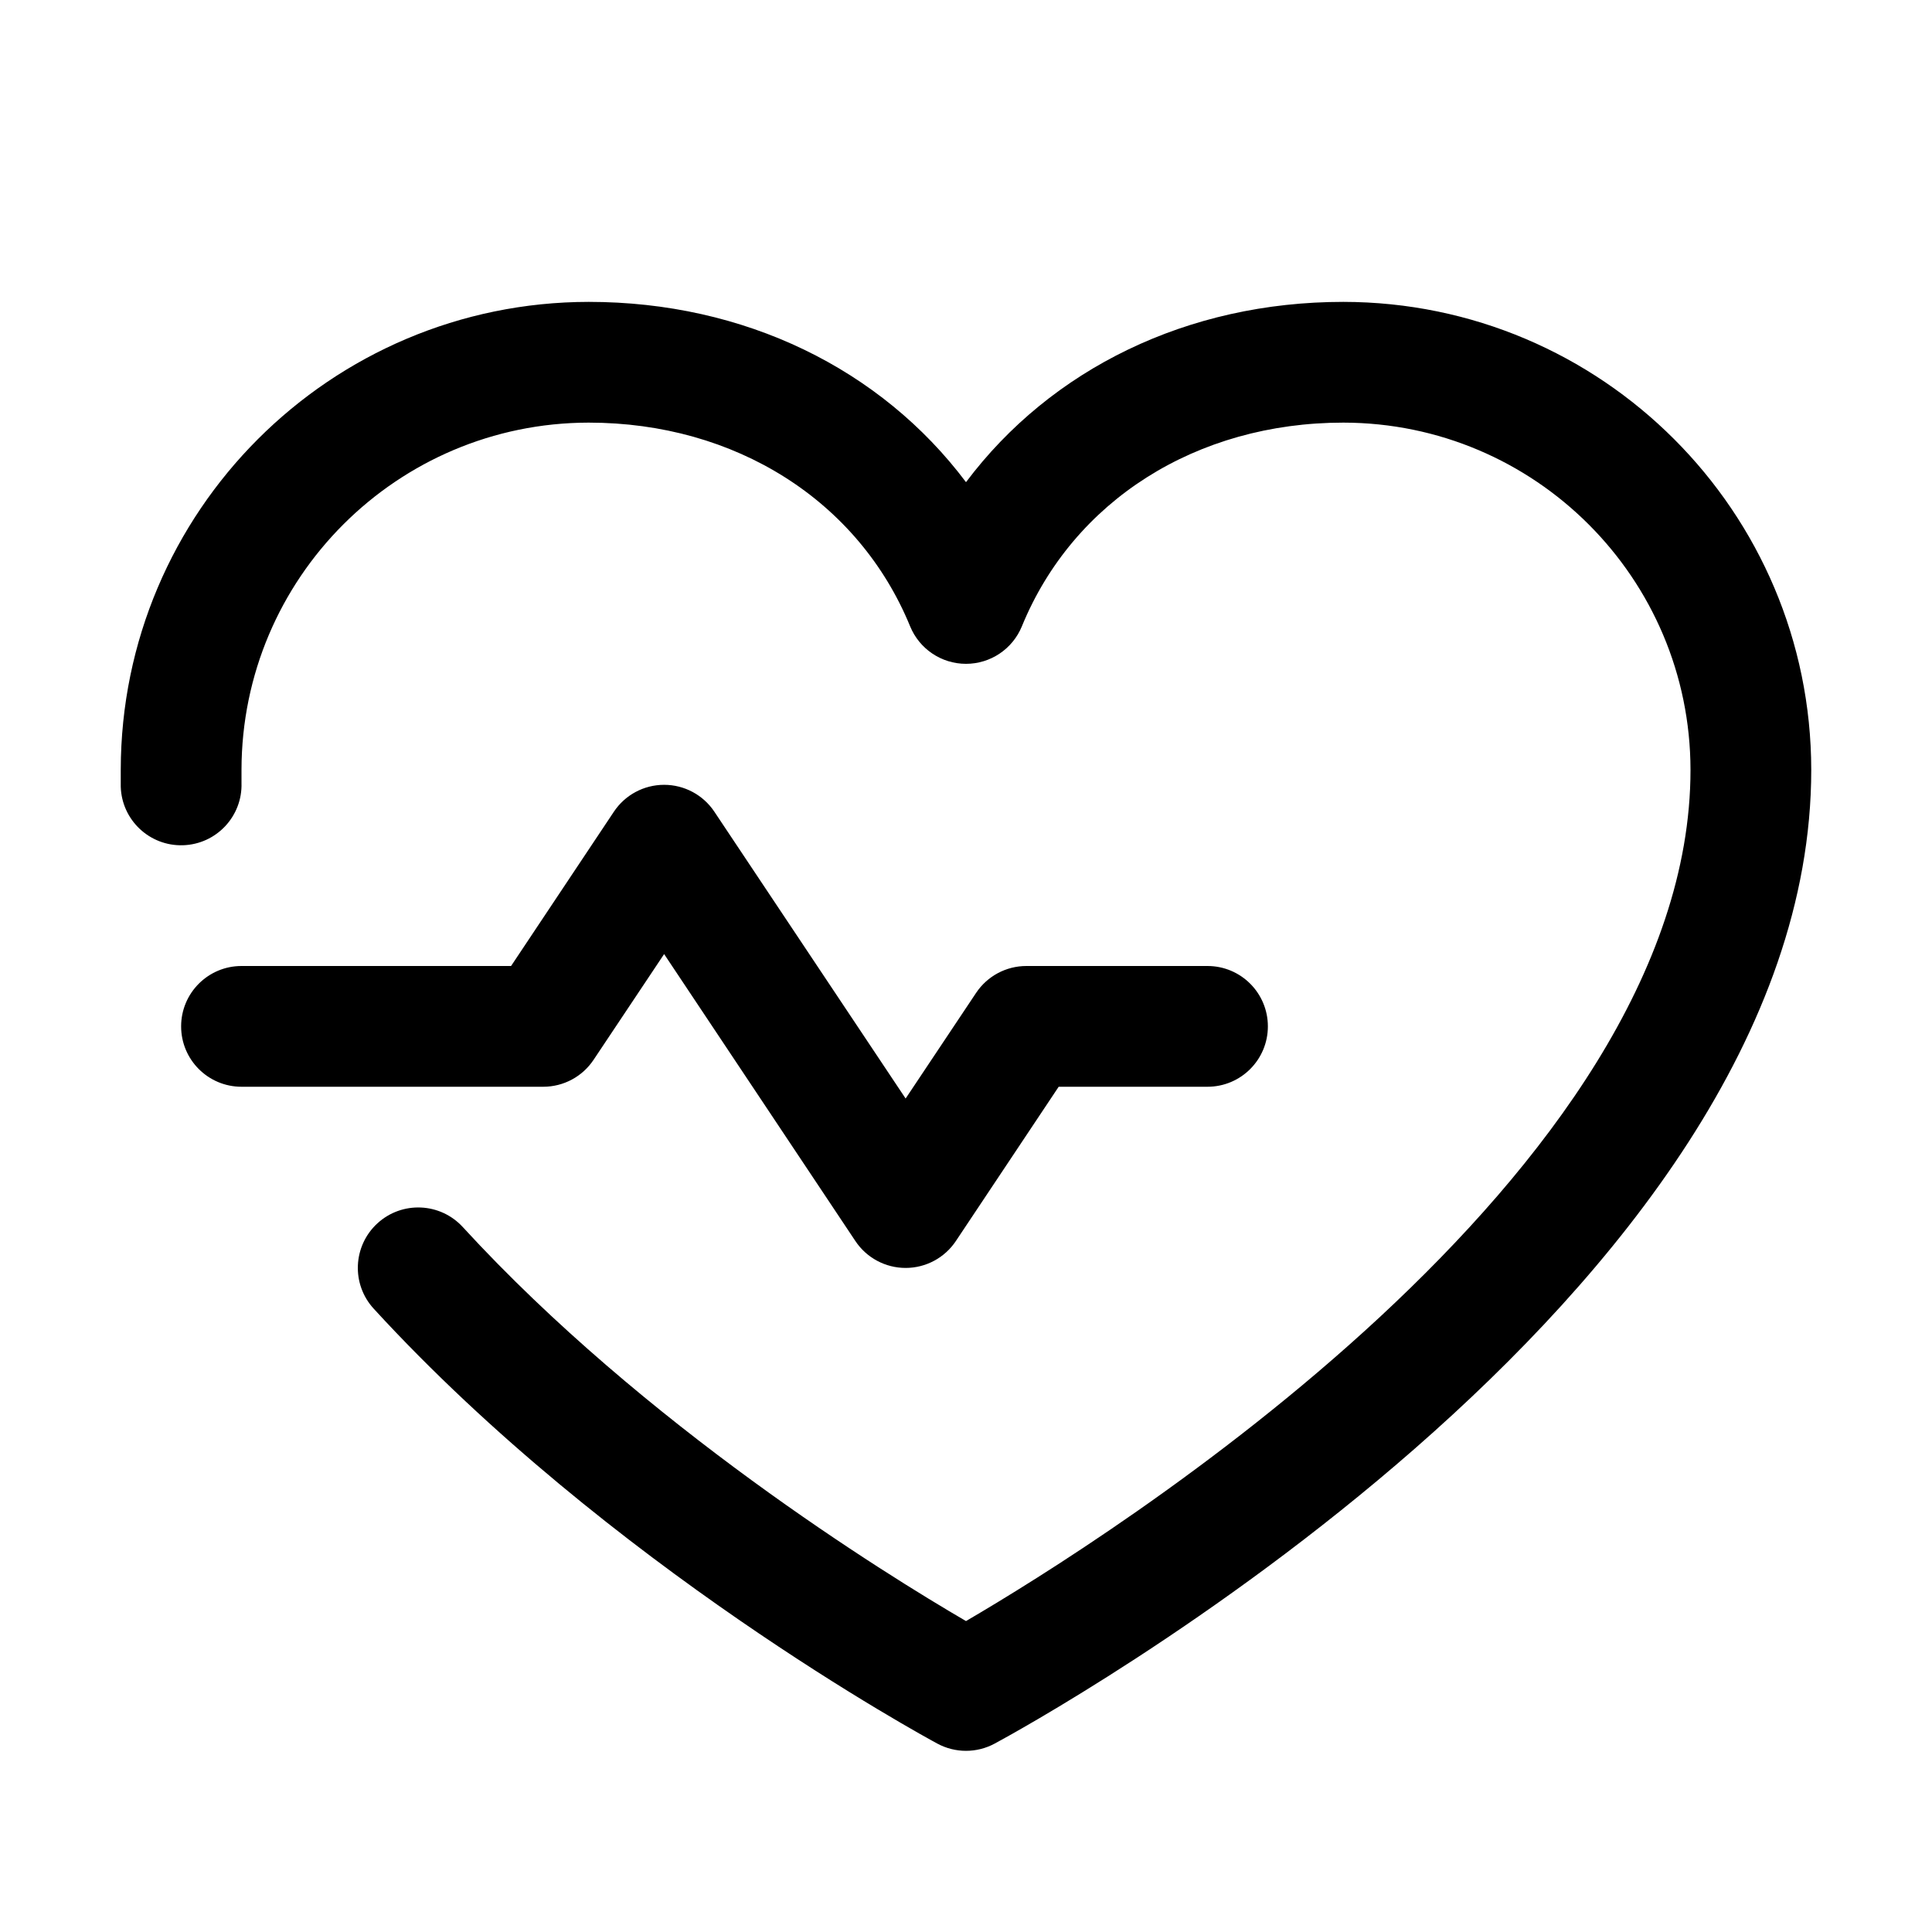
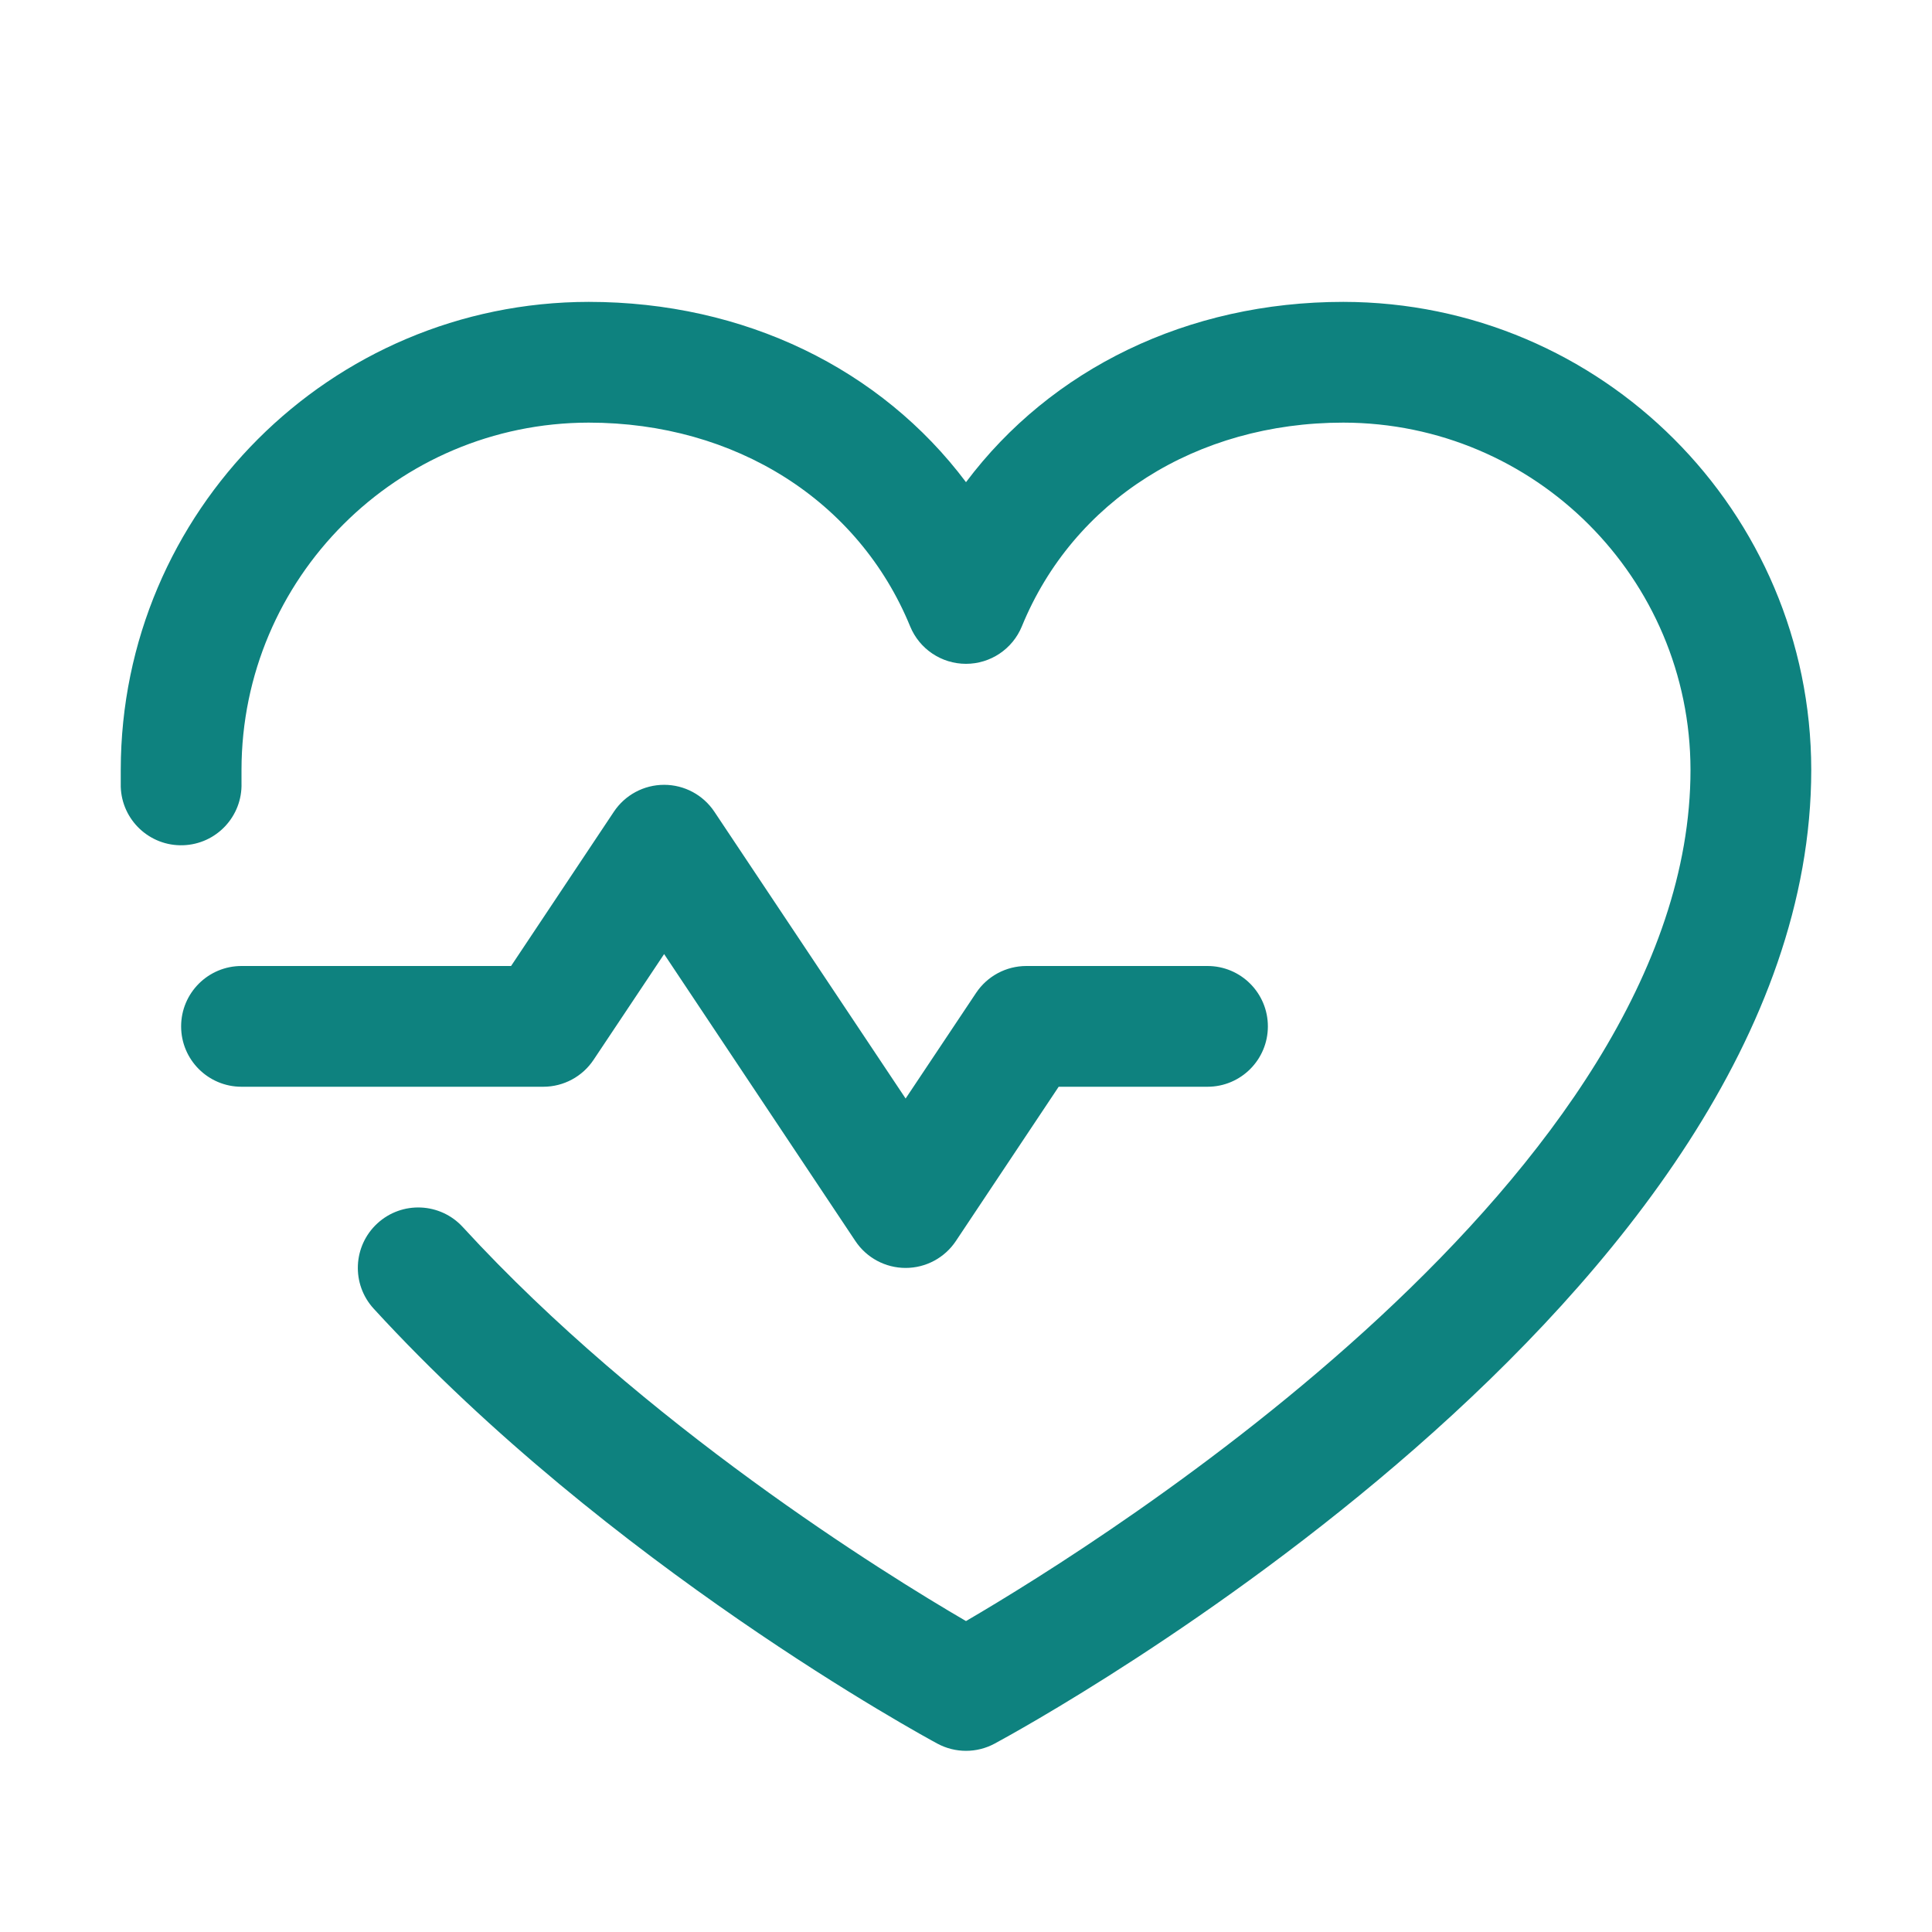
- <svg xmlns="http://www.w3.org/2000/svg" width="32" height="32" fill="#000000" viewBox="0 0 256 256">
+ <svg xmlns="http://www.w3.org/2000/svg" width="32" height="32" fill="#0e827f" viewBox="0 0 256 256">
  <path d="M72,144H32a8,8,0,0,1,0-16H67.72l13.62-20.44a8,8,0,0,1,13.32,0l25.34,38,9.34-14A8,8,0,0,1,136,128h24a8,8,0,0,1,0,16H140.28l-13.62,20.44a8,8,0,0,1-13.32,0L88,126.42l-9.34,14A8,8,0,0,1,72,144ZM178,40c-20.65,0-38.73,8.88-50,23.89C116.73,48.88,98.65,40,78,40a62.07,62.07,0,0,0-62,62c0,.75,0,1.5,0,2.25a8,8,0,1,0,16-.5c0-.58,0-1.17,0-1.75A46.06,46.06,0,0,1,78,56c19.45,0,35.78,10.36,42.6,27a8,8,0,0,0,14.8,0c6.82-16.67,23.15-27,42.6-27a46.06,46.06,0,0,1,46,46c0,53.61-77.76,102.15-96,112.8-10.83-6.31-42.63-26-66.68-52.21a8,8,0,1,0-11.8,10.82c31.17,34,72.93,56.68,74.69,57.63a8,8,0,0,0,7.58,0C136.21,228.66,240,172,240,102A62.07,62.07,0,0,0,178,40Z" />
</svg>
